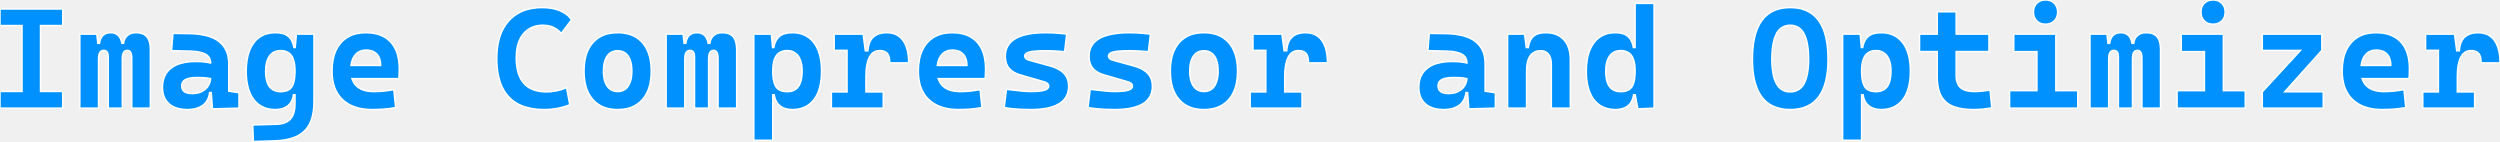
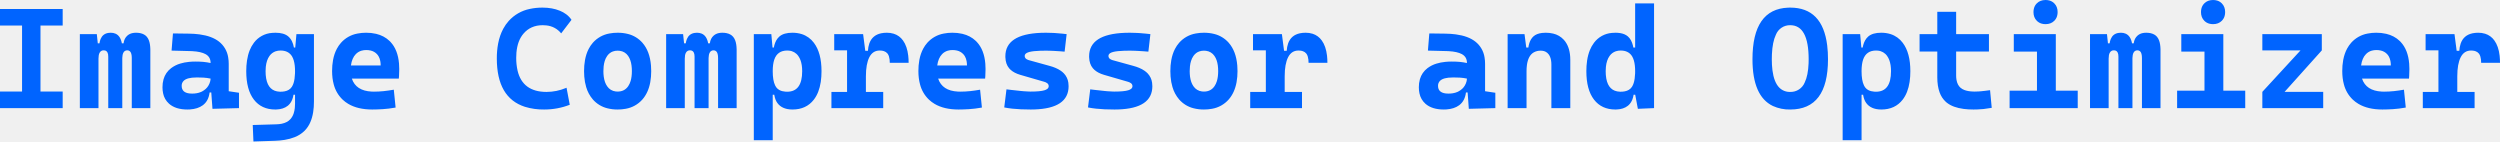
<svg xmlns="http://www.w3.org/2000/svg" width="1748.926" height="98.975" viewBox="0 0 1748.926 98.975">
-   <g id="svgGroup" stroke-linecap="round" fill-rule="evenodd" font-size="9pt" stroke="#ffffff" stroke-width="" fill="#0091FF" style="stroke:#ffffff;stroke-width:1px;fill:0091FF">
+   <g id="svgGroup" stroke-linecap="round" fill-rule="evenodd" font-size="9pt" stroke="" stroke-width="" fill="#0064FF" style="stroke:#ffffff;stroke-width:0px;fill:0064FF">
    <path d="M 105.176 75.635 L 92.188 75.635 L 92.188 40.577 Q 92.188 37.123 90.896 35.89 A 2.547 2.547 0 0 0 89.063 35.206 A 2.918 2.918 0 0 0 86.27 36.94 Q 85.622 38.231 85.555 40.482 A 17.887 17.887 0 0 0 85.547 41.016 L 85.547 75.635 L 75.732 75.635 L 75.732 39.6 A 9.154 9.154 0 0 0 75.613 38.051 Q 75.136 35.286 72.748 35.208 A 4.296 4.296 0 0 0 72.607 35.206 A 3.103 3.103 0 0 0 69.645 36.968 Q 68.896 38.406 68.896 41.016 L 68.896 75.635 L 55.859 75.635 L 55.859 23.877 L 67.725 23.877 L 68.408 30.323 L 69.58 30.323 A 12.396 12.396 0 0 1 70.397 27.251 Q 71.897 23.721 75.602 23.055 A 10.407 10.407 0 0 1 77.441 22.901 A 8.22 8.22 0 0 1 80.821 23.555 Q 84.293 25.104 85.254 30.323 L 86.426 30.323 Q 86.865 26.856 89.136 24.878 A 7.811 7.811 0 0 1 92.633 23.157 A 11.41 11.41 0 0 1 95.117 22.901 A 14.955 14.955 0 0 1 97.972 23.155 Q 99.564 23.465 100.787 24.154 A 7.089 7.089 0 0 1 102.759 25.782 A 8.569 8.569 0 0 1 104.208 28.378 Q 105.079 30.765 105.166 34.309 A 32.614 32.614 0 0 1 105.176 35.108 L 105.176 75.635 Z M 515.332 75.635 L 502.344 75.635 L 502.344 40.577 Q 502.344 37.123 501.052 35.89 A 2.547 2.547 0 0 0 499.219 35.206 A 2.918 2.918 0 0 0 496.427 36.94 Q 495.778 38.231 495.711 40.482 A 17.887 17.887 0 0 0 495.703 41.016 L 495.703 75.635 L 485.889 75.635 L 485.889 39.6 A 9.154 9.154 0 0 0 485.769 38.051 Q 485.292 35.286 482.904 35.208 A 4.296 4.296 0 0 0 482.764 35.206 A 3.103 3.103 0 0 0 479.802 36.968 Q 479.053 38.406 479.053 41.016 L 479.053 75.635 L 466.016 75.635 L 466.016 23.877 L 477.881 23.877 L 478.564 30.323 L 479.736 30.323 A 12.396 12.396 0 0 1 480.554 27.251 Q 482.053 23.721 485.758 23.055 A 10.407 10.407 0 0 1 487.598 22.901 A 8.22 8.22 0 0 1 490.977 23.555 Q 494.449 25.104 495.41 30.323 L 496.582 30.323 Q 497.021 26.856 499.292 24.878 A 7.811 7.811 0 0 1 502.789 23.157 A 11.41 11.41 0 0 1 505.273 22.901 A 14.955 14.955 0 0 1 508.128 23.155 Q 509.72 23.465 510.943 24.154 A 7.089 7.089 0 0 1 512.915 25.782 A 8.569 8.569 0 0 1 514.364 28.378 Q 515.236 30.765 515.322 34.309 A 32.614 32.614 0 0 1 515.332 35.108 L 515.332 75.635 Z M 1511.426 75.635 L 1498.438 75.635 L 1498.438 40.577 Q 1498.438 37.123 1497.146 35.89 A 2.547 2.547 0 0 0 1495.313 35.206 A 2.918 2.918 0 0 0 1492.52 36.94 Q 1491.872 38.231 1491.805 40.482 A 17.887 17.887 0 0 0 1491.797 41.016 L 1491.797 75.635 L 1481.982 75.635 L 1481.982 39.6 A 9.154 9.154 0 0 0 1481.863 38.051 Q 1481.386 35.286 1478.998 35.208 A 4.296 4.296 0 0 0 1478.857 35.206 A 3.103 3.103 0 0 0 1475.895 36.968 Q 1475.146 38.406 1475.146 41.016 L 1475.146 75.635 L 1462.109 75.635 L 1462.109 23.877 L 1473.975 23.877 L 1474.658 30.323 L 1475.83 30.323 A 12.396 12.396 0 0 1 1476.647 27.251 Q 1478.147 23.721 1481.852 23.055 A 10.407 10.407 0 0 1 1483.691 22.901 A 8.22 8.22 0 0 1 1487.071 23.555 Q 1490.543 25.104 1491.504 30.323 L 1492.676 30.323 Q 1493.115 26.856 1495.386 24.878 A 7.811 7.811 0 0 1 1498.883 23.157 A 11.41 11.41 0 0 1 1501.367 22.901 A 14.955 14.955 0 0 1 1504.222 23.155 Q 1505.814 23.465 1507.037 24.154 A 7.089 7.089 0 0 1 1509.009 25.782 A 8.569 8.569 0 0 1 1510.458 28.378 Q 1511.329 30.765 1511.416 34.309 A 32.614 32.614 0 0 1 1511.426 35.108 L 1511.426 75.635 Z M 192.432 98.487 L 177.295 98.975 L 176.807 87.452 L 193.408 86.963 A 21.137 21.137 0 0 0 197.091 86.558 Q 199.055 86.15 200.578 85.345 A 9.281 9.281 0 0 0 203.32 83.179 A 11.451 11.451 0 0 0 205.45 79.31 Q 206.012 77.63 206.24 75.582 A 26.882 26.882 0 0 0 206.396 72.608 L 206.396 66.26 L 205.322 66.26 A 15.542 15.542 0 0 1 204.452 69.613 Q 203.529 71.97 201.842 73.533 A 9.651 9.651 0 0 1 201.27 74.024 Q 198.276 76.392 193.484 76.593 A 21.589 21.589 0 0 1 192.578 76.612 Q 182.959 76.612 177.612 69.678 Q 172.266 62.745 172.266 49.805 A 49.879 49.879 0 0 1 172.788 42.346 Q 173.394 38.349 174.702 35.115 A 22.377 22.377 0 0 1 177.612 29.932 A 17.323 17.323 0 0 1 190.315 23.011 A 24.744 24.744 0 0 1 192.676 22.901 Q 198.584 22.901 201.636 25.464 A 10.336 10.336 0 0 1 204.279 28.939 Q 205.18 30.803 205.615 33.252 L 206.543 33.252 L 207.373 23.877 L 219.629 23.877 L 219.629 71.045 A 46.653 46.653 0 0 1 219.072 78.52 Q 218.441 82.395 217.097 85.475 A 19.404 19.404 0 0 1 213.135 91.431 A 20.452 20.452 0 0 1 206.129 95.953 Q 203.005 97.213 199.097 97.856 A 52.158 52.158 0 0 1 192.432 98.487 Z M 43.848 75.635 L 0 75.635 L 0 64.014 L 15.43 64.014 L 15.43 17.872 L 0 17.872 L 0 6.299 L 43.848 6.299 L 43.848 17.872 L 28.32 17.872 L 28.32 64.014 L 43.848 64.014 L 43.848 75.635 Z M 605.762 53.37 L 605.762 64.307 L 617.871 64.307 L 617.871 75.635 L 581.641 75.635 L 581.641 64.307 L 592.578 64.307 L 592.578 35.206 L 583.594 35.206 L 583.594 23.877 L 603.809 23.877 L 605.322 35.547 L 607.178 35.547 A 18.759 18.759 0 0 1 608.171 30.352 Q 610.243 24.596 616.417 23.287 A 19.266 19.266 0 0 1 620.41 22.901 A 15.982 15.982 0 0 1 625.265 23.601 A 12.472 12.472 0 0 1 631.714 28.321 Q 634.623 32.333 635.379 38.967 A 44.066 44.066 0 0 1 635.645 43.946 L 622.461 43.946 A 19.871 19.871 0 0 0 622.342 41.69 Q 622.067 39.288 621.153 37.866 A 4.958 4.958 0 0 0 620.776 37.354 A 5.174 5.174 0 0 0 618.458 35.807 Q 617.599 35.508 616.542 35.406 A 12.033 12.033 0 0 0 615.381 35.352 Q 610.547 35.352 608.154 40.039 Q 605.762 44.727 605.762 53.37 Z M 898.73 53.37 L 898.73 64.307 L 910.84 64.307 L 910.84 75.635 L 874.609 75.635 L 874.609 64.307 L 885.547 64.307 L 885.547 35.206 L 876.563 35.206 L 876.563 23.877 L 896.777 23.877 L 898.291 35.547 L 900.146 35.547 A 18.759 18.759 0 0 1 901.14 30.352 Q 903.211 24.596 909.386 23.287 A 19.266 19.266 0 0 1 913.379 22.901 A 15.982 15.982 0 0 1 918.234 23.601 A 12.472 12.472 0 0 1 924.683 28.321 Q 927.592 32.333 928.348 38.967 A 44.066 44.066 0 0 1 928.613 43.946 L 915.43 43.946 A 19.871 19.871 0 0 0 915.311 41.69 Q 915.035 39.288 914.122 37.866 A 4.958 4.958 0 0 0 913.745 37.354 A 5.174 5.174 0 0 0 911.426 35.807 Q 910.568 35.508 909.511 35.406 A 12.033 12.033 0 0 0 908.35 35.352 Q 903.516 35.352 901.123 40.039 Q 898.73 44.727 898.73 53.37 Z M 1719.043 53.37 L 1719.043 64.307 L 1731.152 64.307 L 1731.152 75.635 L 1694.922 75.635 L 1694.922 64.307 L 1705.859 64.307 L 1705.859 35.206 L 1696.875 35.206 L 1696.875 23.877 L 1717.09 23.877 L 1718.604 35.547 L 1720.459 35.547 A 18.759 18.759 0 0 1 1721.453 30.352 Q 1723.524 24.596 1729.698 23.287 A 19.266 19.266 0 0 1 1733.691 22.901 A 15.982 15.982 0 0 1 1738.546 23.601 A 12.472 12.472 0 0 1 1744.995 28.321 Q 1747.905 32.333 1748.661 38.967 A 44.066 44.066 0 0 1 1748.926 43.946 L 1735.742 43.946 A 19.871 19.871 0 0 0 1735.623 41.69 Q 1735.348 39.288 1734.434 37.866 A 4.958 4.958 0 0 0 1734.058 37.354 A 5.174 5.174 0 0 0 1731.739 35.807 Q 1730.88 35.508 1729.824 35.406 A 12.033 12.033 0 0 0 1728.662 35.352 Q 1723.828 35.352 1721.436 40.039 Q 1719.043 44.727 1719.043 53.37 Z M 399.805 13.868 L 392.578 23.34 A 15.129 15.129 0 0 0 382.143 17.767 A 21.826 21.826 0 0 0 379.639 17.627 Q 371.24 17.627 366.187 23.56 Q 361.988 28.489 361.277 36.839 A 41.815 41.815 0 0 0 361.133 40.381 A 39.241 39.241 0 0 0 362.078 49.41 Q 365.613 64.307 382.373 64.307 A 35.258 35.258 0 0 0 395.907 61.558 A 40.149 40.149 0 0 0 396.338 61.377 L 398.584 73.291 Q 390.088 76.612 380.713 76.612 A 44.005 44.005 0 0 1 367.192 74.713 Q 347.559 68.374 347.559 40.87 A 55.277 55.277 0 0 1 348.458 30.573 Q 349.576 24.682 352.084 20.063 A 28.394 28.394 0 0 1 355.908 14.624 A 27.154 27.154 0 0 1 370.666 6.231 A 40.994 40.994 0 0 1 379.541 5.323 A 36.341 36.341 0 0 1 385.94 5.861 A 27.677 27.677 0 0 1 391.748 7.544 A 20.336 20.336 0 0 1 396.04 9.944 A 15.717 15.717 0 0 1 399.805 13.868 Z M 702.539 75.147 L 704.102 62.5 A 480.794 480.794 0 0 0 707.056 62.867 Q 711.287 63.377 714.428 63.67 A 193.573 193.573 0 0 0 714.453 63.672 A 135.625 135.625 0 0 0 716.44 63.843 Q 718.592 64.011 720.148 64.051 A 35.517 35.517 0 0 0 721.045 64.063 Q 727.686 64.063 730.664 63.16 A 7.707 7.707 0 0 0 731.825 62.712 Q 732.407 62.426 732.803 62.071 A 2.355 2.355 0 0 0 733.643 60.254 A 2.521 2.521 0 0 0 732.587 58.197 Q 732.147 57.852 731.523 57.576 A 8.328 8.328 0 0 0 730.566 57.227 L 713.721 52.344 Q 709.588 51.135 707.089 48.915 A 11.491 11.491 0 0 1 705.933 47.73 Q 703.496 44.838 703.332 40.097 A 20.064 20.064 0 0 1 703.32 39.405 Q 703.32 23.941 728.227 22.966 A 88.631 88.631 0 0 1 731.689 22.901 A 98.882 98.882 0 0 1 736.821 23.038 A 111.476 111.476 0 0 1 738.599 23.145 A 134.166 134.166 0 0 1 743.247 23.546 A 159.173 159.173 0 0 1 746.191 23.877 L 744.775 36.133 A 236.94 236.94 0 0 0 741.601 35.875 Q 739.087 35.688 737.012 35.596 A 182.318 182.318 0 0 0 734.666 35.507 Q 733.748 35.478 732.931 35.464 A 87.962 87.962 0 0 0 731.396 35.45 A 110.937 110.937 0 0 0 727.827 35.503 Q 722.87 35.663 720.288 36.304 A 10.108 10.108 0 0 0 719.032 36.697 Q 716.846 37.555 716.846 39.112 A 2.581 2.581 0 0 0 718.078 41.344 Q 718.537 41.656 719.167 41.892 A 7.847 7.847 0 0 0 719.775 42.09 L 734.277 46.094 A 31.634 31.634 0 0 1 738.389 47.493 Q 740.447 48.367 742.039 49.466 A 14.362 14.362 0 0 1 744.263 51.343 A 11.697 11.697 0 0 1 747.378 57.831 A 16.284 16.284 0 0 1 747.559 60.303 Q 747.559 75.86 723.432 76.577 A 80.406 80.406 0 0 1 721.045 76.612 A 151.304 151.304 0 0 1 714.244 76.469 Q 707.735 76.175 703.178 75.278 A 42.725 42.725 0 0 1 702.539 75.147 Z M 761.133 75.147 L 762.695 62.5 A 480.794 480.794 0 0 0 765.649 62.867 Q 769.881 63.377 773.022 63.67 A 193.573 193.573 0 0 0 773.047 63.672 A 135.625 135.625 0 0 0 775.034 63.843 Q 777.185 64.011 778.742 64.051 A 35.517 35.517 0 0 0 779.639 64.063 Q 786.279 64.063 789.258 63.16 A 7.707 7.707 0 0 0 790.418 62.712 Q 791.001 62.426 791.396 62.071 A 2.355 2.355 0 0 0 792.236 60.254 A 2.521 2.521 0 0 0 791.181 58.197 Q 790.741 57.852 790.117 57.576 A 8.328 8.328 0 0 0 789.16 57.227 L 772.314 52.344 Q 768.181 51.135 765.683 48.915 A 11.491 11.491 0 0 1 764.526 47.73 Q 762.089 44.838 761.926 40.097 A 20.064 20.064 0 0 1 761.914 39.405 Q 761.914 23.941 786.82 22.966 A 88.631 88.631 0 0 1 790.283 22.901 A 98.882 98.882 0 0 1 795.415 23.038 A 111.476 111.476 0 0 1 797.192 23.145 A 134.166 134.166 0 0 1 801.841 23.546 A 159.173 159.173 0 0 1 804.785 23.877 L 803.369 36.133 A 236.94 236.94 0 0 0 800.195 35.875 Q 797.681 35.688 795.605 35.596 A 182.318 182.318 0 0 0 793.259 35.507 Q 792.342 35.478 791.525 35.464 A 87.962 87.962 0 0 0 789.99 35.45 A 110.937 110.937 0 0 0 786.421 35.503 Q 781.464 35.663 778.882 36.304 A 10.108 10.108 0 0 0 777.625 36.697 Q 775.439 37.555 775.439 39.112 A 2.581 2.581 0 0 0 776.671 41.344 Q 777.13 41.656 777.761 41.892 A 7.847 7.847 0 0 0 778.369 42.09 L 792.871 46.094 A 31.634 31.634 0 0 1 796.983 47.493 Q 799.041 48.367 800.633 49.466 A 14.362 14.362 0 0 1 802.856 51.343 A 11.697 11.697 0 0 1 805.971 57.831 A 16.284 16.284 0 0 1 806.152 60.303 Q 806.152 75.86 782.026 76.577 A 80.406 80.406 0 0 1 779.639 76.612 A 151.304 151.304 0 0 1 772.838 76.469 Q 766.329 76.175 761.771 75.278 A 42.725 42.725 0 0 1 761.133 75.147 Z M 1098.535 75.635 L 1085.303 75.635 L 1085.303 45.215 Q 1085.303 42.089 1084.445 39.918 A 8.077 8.077 0 0 0 1083.374 37.989 A 6.265 6.265 0 0 0 1078.851 35.5 A 9.111 9.111 0 0 0 1077.881 35.45 A 9.581 9.581 0 0 0 1072.954 36.649 Q 1069.09 38.914 1068.192 45.453 A 32.111 32.111 0 0 0 1067.92 49.805 L 1067.92 75.635 L 1054.688 75.635 L 1054.688 23.877 L 1066.504 23.877 L 1067.725 33.252 L 1069.189 33.252 A 18.311 18.311 0 0 1 1069.896 30.11 Q 1070.851 27.187 1072.754 25.464 Q 1074.914 23.509 1078.778 23.045 A 21.591 21.591 0 0 1 1081.348 22.901 A 21.657 21.657 0 0 1 1086.549 23.489 A 14.519 14.519 0 0 1 1094.043 27.881 Q 1097.967 32.231 1098.463 39.71 A 33.718 33.718 0 0 1 1098.535 41.944 L 1098.535 75.635 Z M 1355.273 54.053 L 1355.273 36.036 L 1342.871 36.036 L 1342.871 23.877 L 1355.273 23.877 L 1355.273 8.252 L 1368.457 8.252 L 1368.457 23.877 L 1391.406 23.877 L 1391.406 36.036 L 1368.457 36.036 L 1368.457 52.784 A 18.065 18.065 0 0 0 1368.712 55.93 Q 1369.339 59.468 1371.509 61.377 A 8.921 8.921 0 0 0 1374.28 62.987 Q 1376.841 63.956 1380.678 64.052 A 34.417 34.417 0 0 0 1381.543 64.063 A 42.846 42.846 0 0 0 1384.475 63.958 A 52.644 52.644 0 0 0 1386.353 63.794 A 164.973 164.973 0 0 0 1388.731 63.527 Q 1390.347 63.334 1392.188 63.086 L 1393.359 75.44 A 76.283 76.283 0 0 1 1387.851 76.241 A 69.118 69.118 0 0 1 1387.085 76.319 A 63.783 63.783 0 0 1 1383.108 76.571 A 76.671 76.671 0 0 1 1380.566 76.612 A 52.682 52.682 0 0 1 1373.716 76.199 Q 1366.294 75.222 1362.063 71.937 A 14.745 14.745 0 0 1 1361.23 71.241 A 16.305 16.305 0 0 1 1356.869 64.558 Q 1355.273 60.169 1355.273 54.053 Z M 1625.244 75.635 L 1582.666 75.635 L 1582.666 64.258 L 1609.375 35.254 L 1582.666 35.254 L 1582.666 23.877 L 1624.268 23.877 L 1624.268 35.254 L 1598.242 64.258 L 1625.244 64.258 L 1625.244 75.635 Z M 540.576 98.096 L 527.344 98.096 L 527.344 23.877 L 539.6 23.877 L 540.43 33.252 L 541.357 33.252 A 17.785 17.785 0 0 1 542.246 29.975 Q 542.96 28.119 544.068 26.756 A 9.553 9.553 0 0 1 545.337 25.464 Q 548.389 22.901 554.297 22.901 A 21.432 21.432 0 0 1 560.938 23.879 A 16.969 16.969 0 0 1 569.36 29.932 Q 574.707 36.963 574.707 49.805 A 50.334 50.334 0 0 1 574.185 57.306 Q 573.036 64.911 569.36 69.678 Q 564.014 76.612 554.395 76.612 A 18.446 18.446 0 0 1 550.776 76.278 Q 547.799 75.682 545.703 74.024 A 10.201 10.201 0 0 1 542.587 69.778 Q 541.984 68.3 541.688 66.501 A 18.961 18.961 0 0 1 541.65 66.26 L 540.576 66.26 L 540.576 98.096 Z M 1302.295 98.096 L 1289.063 98.096 L 1289.063 23.877 L 1301.318 23.877 L 1302.148 33.252 L 1303.076 33.252 A 17.785 17.785 0 0 1 1303.965 29.975 Q 1304.679 28.119 1305.787 26.756 A 9.553 9.553 0 0 1 1307.056 25.464 Q 1310.107 22.901 1316.016 22.901 A 21.432 21.432 0 0 1 1322.657 23.879 A 16.969 16.969 0 0 1 1331.079 29.932 Q 1336.426 36.963 1336.426 49.805 A 50.334 50.334 0 0 1 1335.904 57.306 Q 1334.755 64.911 1331.079 69.678 Q 1325.732 76.612 1316.113 76.612 A 18.446 18.446 0 0 1 1312.495 76.278 Q 1309.518 75.682 1307.422 74.024 A 10.201 10.201 0 0 1 1304.305 69.778 Q 1303.702 68.3 1303.407 66.501 A 18.961 18.961 0 0 1 1303.369 66.26 L 1302.295 66.26 L 1302.295 98.096 Z M 167.188 75.635 L 148.633 76.123 L 147.803 64.698 L 146.631 64.698 Q 145.898 70.655 141.87 73.633 Q 138.377 76.216 132.846 76.559 A 28.15 28.15 0 0 1 131.104 76.612 Q 122.852 76.612 118.262 72.559 A 13.165 13.165 0 0 1 114.098 65.271 A 19.915 19.915 0 0 1 113.672 61.036 A 20.052 20.052 0 0 1 114.414 55.425 A 14.709 14.709 0 0 1 119.678 47.706 A 20.037 20.037 0 0 1 126.024 44.494 Q 128.847 43.613 132.259 43.276 A 45.395 45.395 0 0 1 136.719 43.067 A 73.385 73.385 0 0 1 139.403 43.114 Q 140.632 43.159 141.735 43.247 A 43.371 43.371 0 0 1 142.456 43.311 Q 144.971 43.555 147.314 44.092 L 147.314 43.946 Q 147.314 39.795 143.774 37.867 Q 140.569 36.12 134.541 35.795 A 49.773 49.773 0 0 0 133.252 35.743 L 120.02 35.401 L 120.996 23.389 L 132.275 23.536 A 60.557 60.557 0 0 1 139.614 24.053 Q 148.26 25.235 153.174 29.078 A 17.321 17.321 0 0 1 159.634 40.141 A 26.169 26.169 0 0 1 160.01 44.678 L 160.01 63.819 L 167.188 64.893 L 167.188 75.635 Z M 1046.094 75.635 L 1027.539 76.123 L 1026.709 64.698 L 1025.537 64.698 Q 1024.805 70.655 1020.776 73.633 Q 1017.283 76.216 1011.752 76.559 A 28.15 28.15 0 0 1 1010.01 76.612 Q 1001.758 76.612 997.168 72.559 A 13.165 13.165 0 0 1 993.004 65.271 A 19.915 19.915 0 0 1 992.578 61.036 A 20.052 20.052 0 0 1 993.32 55.425 A 14.709 14.709 0 0 1 998.584 47.706 A 20.037 20.037 0 0 1 1004.93 44.494 Q 1007.753 43.613 1011.165 43.276 A 45.395 45.395 0 0 1 1015.625 43.067 A 73.385 73.385 0 0 1 1018.309 43.114 Q 1019.538 43.159 1020.641 43.247 A 43.371 43.371 0 0 1 1021.362 43.311 Q 1023.877 43.555 1026.221 44.092 L 1026.221 43.946 Q 1026.221 39.795 1022.681 37.867 Q 1019.475 36.12 1013.447 35.795 A 49.773 49.773 0 0 0 1012.158 35.743 L 998.926 35.401 L 999.902 23.389 L 1011.182 23.536 A 60.557 60.557 0 0 1 1018.52 24.053 Q 1027.167 25.235 1032.08 29.078 A 17.321 17.321 0 0 1 1038.541 40.141 A 26.169 26.169 0 0 1 1038.916 44.678 L 1038.916 63.819 L 1046.094 64.893 L 1046.094 75.635 Z M 1142.627 33.252 L 1143.896 33.252 L 1143.896 2.393 L 1157.129 2.393 L 1157.129 75.635 L 1145.801 76.123 L 1143.945 66.26 L 1142.822 66.26 A 15.542 15.542 0 0 1 1141.952 69.613 Q 1141.029 71.97 1139.342 73.533 A 9.651 9.651 0 0 1 1138.77 74.024 Q 1135.776 76.392 1130.984 76.593 A 21.589 21.589 0 0 1 1130.078 76.612 Q 1120.459 76.612 1115.112 69.678 Q 1109.766 62.745 1109.766 49.805 A 49.879 49.879 0 0 1 1110.288 42.346 Q 1110.894 38.349 1112.202 35.115 A 22.377 22.377 0 0 1 1115.112 29.932 A 17.323 17.323 0 0 1 1127.815 23.011 A 24.744 24.744 0 0 1 1130.176 22.901 A 20.005 20.005 0 0 1 1133.451 23.151 Q 1136.763 23.702 1138.794 25.464 Q 1141.366 27.697 1142.365 31.947 A 20.766 20.766 0 0 1 1142.627 33.252 Z M 1453.516 75.635 L 1405.859 75.635 L 1405.859 63.428 L 1425 63.428 L 1425 36.084 L 1408.789 36.084 L 1408.789 23.877 L 1438.184 23.877 L 1438.184 63.428 L 1453.516 63.428 L 1453.516 75.635 Z M 1570.703 75.635 L 1523.047 75.635 L 1523.047 63.428 L 1542.188 63.428 L 1542.188 36.084 L 1525.977 36.084 L 1525.977 23.877 L 1555.371 23.877 L 1555.371 63.428 L 1570.703 63.428 L 1570.703 75.635 Z M 279.004 54.981 L 246.143 54.981 Q 248.973 63.518 259.998 64.073 A 31.296 31.296 0 0 0 261.572 64.112 Q 265.088 64.112 268.506 63.746 A 101.536 101.536 0 0 0 275.488 62.745 L 276.758 75.245 A 93.409 93.409 0 0 1 271.997 75.965 A 68.406 68.406 0 0 1 267.676 76.368 Q 263.574 76.612 260.4 76.612 Q 250.285 76.612 243.634 72.663 A 22.266 22.266 0 0 1 239.648 69.654 A 22.47 22.47 0 0 1 233.464 58.999 Q 232.324 54.802 232.324 49.659 A 41.724 41.724 0 0 1 232.995 41.937 Q 233.831 37.5 235.711 34.013 A 21.567 21.567 0 0 1 238.55 29.932 A 20.293 20.293 0 0 1 250.058 23.473 A 30.363 30.363 0 0 1 256.104 22.901 A 30.289 30.289 0 0 1 263.093 23.659 Q 268.679 24.984 272.476 28.618 A 19.208 19.208 0 0 1 273.242 29.395 Q 278.327 34.849 279.142 44.47 A 45.33 45.33 0 0 1 279.297 48.291 A 75.942 75.942 0 0 1 279.146 53.169 A 65.541 65.541 0 0 1 279.004 54.981 Z M 689.16 54.981 L 656.299 54.981 Q 659.129 63.518 670.154 64.073 A 31.296 31.296 0 0 0 671.729 64.112 Q 675.244 64.112 678.662 63.746 A 101.536 101.536 0 0 0 685.645 62.745 L 686.914 75.245 A 93.409 93.409 0 0 1 682.153 75.965 A 68.406 68.406 0 0 1 677.832 76.368 Q 673.73 76.612 670.557 76.612 Q 660.442 76.612 653.79 72.663 A 22.266 22.266 0 0 1 649.805 69.654 A 22.47 22.47 0 0 1 643.621 58.999 Q 642.48 54.802 642.48 49.659 A 41.724 41.724 0 0 1 643.151 41.937 Q 643.987 37.5 645.867 34.013 A 21.567 21.567 0 0 1 648.706 29.932 A 20.293 20.293 0 0 1 660.214 23.473 A 30.363 30.363 0 0 1 666.26 22.901 A 30.289 30.289 0 0 1 673.249 23.659 Q 678.835 24.984 682.632 28.618 A 19.208 19.208 0 0 1 683.398 29.395 Q 688.483 34.849 689.298 44.47 A 45.33 45.33 0 0 1 689.453 48.291 A 75.942 75.942 0 0 1 689.302 53.169 A 65.541 65.541 0 0 1 689.16 54.981 Z M 1685.254 54.981 L 1652.393 54.981 Q 1655.223 63.518 1666.248 64.073 A 31.296 31.296 0 0 0 1667.822 64.112 Q 1671.338 64.112 1674.756 63.746 A 101.536 101.536 0 0 0 1681.738 62.745 L 1683.008 75.245 A 93.409 93.409 0 0 1 1678.247 75.965 A 68.406 68.406 0 0 1 1673.926 76.368 Q 1669.824 76.612 1666.65 76.612 Q 1656.535 76.612 1649.884 72.663 A 22.266 22.266 0 0 1 1645.898 69.654 A 22.47 22.47 0 0 1 1639.714 58.999 Q 1638.574 54.802 1638.574 49.659 A 41.724 41.724 0 0 1 1639.245 41.937 Q 1640.081 37.5 1641.961 34.013 A 21.567 21.567 0 0 1 1644.8 29.932 A 20.293 20.293 0 0 1 1656.308 23.473 A 30.363 30.363 0 0 1 1662.354 22.901 A 30.289 30.289 0 0 1 1669.343 23.659 Q 1674.929 24.984 1678.726 28.618 A 19.208 19.208 0 0 1 1679.492 29.395 Q 1684.577 34.849 1685.392 44.47 A 45.33 45.33 0 0 1 1685.547 48.291 A 75.942 75.942 0 0 1 1685.396 53.169 A 65.541 65.541 0 0 1 1685.254 54.981 Z M 1240.223 74.131 A 27.791 27.791 0 0 0 1252.393 76.612 Q 1278.809 76.612 1278.809 41.456 A 79.151 79.151 0 0 0 1278.249 31.702 Q 1274.963 5.323 1252.393 5.323 A 37.081 37.081 0 0 0 1250.965 5.35 Q 1225.977 6.312 1225.977 41.456 Q 1225.977 67.273 1240.223 74.131 Z M 424.84 75.743 A 28.462 28.462 0 0 0 432.08 76.612 A 29.886 29.886 0 0 0 437.742 76.101 A 20.062 20.062 0 0 0 449.414 69.581 Q 453.548 64.856 454.904 57.531 A 42.754 42.754 0 0 0 455.566 49.756 A 48.214 48.214 0 0 0 455.416 45.886 Q 454.605 35.82 449.414 29.908 A 19.751 19.751 0 0 0 439.321 23.767 A 28.556 28.556 0 0 0 432.08 22.901 A 29.916 29.916 0 0 0 426.341 23.425 A 20.062 20.062 0 0 0 414.746 29.908 A 21.403 21.403 0 0 0 411.792 34.272 Q 410.041 37.681 409.248 42 A 43.04 43.04 0 0 0 408.594 49.756 A 48.013 48.013 0 0 0 408.737 53.526 Q 409.052 57.526 410.061 60.876 A 23.15 23.15 0 0 0 414.746 69.581 A 19.739 19.739 0 0 0 424.84 75.743 Z M 834.996 75.743 A 28.462 28.462 0 0 0 842.236 76.612 A 29.886 29.886 0 0 0 847.899 76.101 A 20.062 20.062 0 0 0 859.57 69.581 Q 863.704 64.856 865.06 57.531 A 42.754 42.754 0 0 0 865.723 49.756 A 48.214 48.214 0 0 0 865.572 45.886 Q 864.761 35.82 859.57 29.908 A 19.751 19.751 0 0 0 849.477 23.767 A 28.556 28.556 0 0 0 842.236 22.901 A 29.916 29.916 0 0 0 836.497 23.425 A 20.062 20.062 0 0 0 824.902 29.908 A 21.403 21.403 0 0 0 821.948 34.272 Q 820.197 37.681 819.405 42 A 43.04 43.04 0 0 0 818.75 49.756 A 48.013 48.013 0 0 0 818.893 53.526 Q 819.208 57.526 820.217 60.876 A 23.15 23.15 0 0 0 824.902 69.581 A 19.739 19.739 0 0 0 834.996 75.743 Z M 1252.393 64.307 A 10.619 10.619 0 0 0 1262.544 57.667 Q 1264.909 52.765 1265.232 44.245 A 73.624 73.624 0 0 0 1265.283 41.456 Q 1265.283 17.627 1252.393 17.627 A 10.56 10.56 0 0 0 1242.334 24.352 Q 1239.95 29.347 1239.573 38.052 A 78.683 78.683 0 0 0 1239.502 41.456 A 60.522 60.522 0 0 0 1239.955 49.221 Q 1241.028 57.46 1244.638 61.199 A 10.301 10.301 0 0 0 1252.393 64.307 Z M 206.396 49.805 A 35.729 35.729 0 0 0 206.203 45.946 Q 205.769 41.967 204.362 39.557 A 8.887 8.887 0 0 0 203.882 38.819 Q 201.367 35.352 196.289 35.352 A 10.649 10.649 0 0 0 192.84 35.884 A 8.698 8.698 0 0 0 188.525 39.136 Q 186.425 42.044 185.938 46.781 A 29.625 29.625 0 0 0 185.791 49.805 A 28.921 28.921 0 0 0 186.208 54.955 Q 187.825 63.846 195.722 64.15 A 14.741 14.741 0 0 0 196.289 64.161 A 14.657 14.657 0 0 0 199.129 63.905 Q 200.738 63.587 201.947 62.872 A 6.663 6.663 0 0 0 204.175 60.743 A 10.868 10.868 0 0 0 205.391 58.067 Q 206.236 55.375 206.371 51.37 A 46.578 46.578 0 0 0 206.396 49.805 Z M 1143.896 49.805 A 35.729 35.729 0 0 0 1143.703 45.946 Q 1143.269 41.967 1141.862 39.557 A 8.887 8.887 0 0 0 1141.382 38.819 Q 1138.867 35.352 1133.789 35.352 A 10.649 10.649 0 0 0 1130.34 35.884 A 8.698 8.698 0 0 0 1126.025 39.136 Q 1123.925 42.044 1123.438 46.781 A 29.625 29.625 0 0 0 1123.291 49.805 A 28.921 28.921 0 0 0 1123.708 54.955 Q 1125.325 63.846 1133.222 64.15 A 14.741 14.741 0 0 0 1133.789 64.161 A 14.657 14.657 0 0 0 1136.629 63.905 Q 1138.238 63.587 1139.447 62.872 A 6.663 6.663 0 0 0 1141.675 60.743 A 10.868 10.868 0 0 0 1142.891 58.067 Q 1143.736 55.375 1143.871 51.37 A 46.578 46.578 0 0 0 1143.896 49.805 Z M 542.244 59.718 A 9.105 9.105 0 0 0 542.822 60.743 Q 544.812 63.77 549.444 64.116 A 16.65 16.65 0 0 0 550.684 64.161 Q 561.182 64.161 561.182 49.805 Q 561.182 45.213 559.965 42 A 12.294 12.294 0 0 0 558.447 39.136 A 8.77 8.77 0 0 0 552.053 35.427 A 12.184 12.184 0 0 0 550.684 35.352 A 11.553 11.553 0 0 0 547.586 35.743 A 8.058 8.058 0 0 0 543.115 38.819 A 10.668 10.668 0 0 0 541.67 41.681 Q 540.576 44.87 540.576 49.805 Q 540.576 56.284 542.244 59.718 Z M 1303.962 59.718 A 9.105 9.105 0 0 0 1304.541 60.743 Q 1306.53 63.77 1311.163 64.116 A 16.65 16.65 0 0 0 1312.402 64.161 Q 1322.9 64.161 1322.9 49.805 Q 1322.9 45.213 1321.684 42 A 12.294 12.294 0 0 0 1320.166 39.136 A 8.77 8.77 0 0 0 1313.771 35.427 A 12.184 12.184 0 0 0 1312.402 35.352 A 11.553 11.553 0 0 0 1309.304 35.743 A 8.058 8.058 0 0 0 1304.834 38.819 A 10.668 10.668 0 0 0 1303.388 41.681 Q 1302.295 44.87 1302.295 49.805 Q 1302.295 56.284 1303.962 59.718 Z M 432.08 64.063 Q 436.865 64.063 439.453 60.328 A 12.835 12.835 0 0 0 441.153 56.703 Q 442.041 53.762 442.041 49.756 A 29.443 29.443 0 0 0 441.788 45.763 Q 441.51 43.738 440.927 42.088 A 12.193 12.193 0 0 0 439.453 39.161 A 8.248 8.248 0 0 0 433.522 35.54 A 11.134 11.134 0 0 0 432.08 35.45 A 9.64 9.64 0 0 0 428.704 36.016 Q 426.361 36.885 424.781 39.09 A 10.58 10.58 0 0 0 424.731 39.161 A 12.571 12.571 0 0 0 423.04 42.7 Q 422.522 44.37 422.295 46.394 A 30.274 30.274 0 0 0 422.119 49.756 A 28.872 28.872 0 0 0 422.374 53.726 Q 422.655 55.743 423.244 57.393 A 12.317 12.317 0 0 0 424.731 60.328 A 8.29 8.29 0 0 0 430.721 63.981 A 10.919 10.919 0 0 0 432.08 64.063 Z M 842.236 64.063 Q 847.021 64.063 849.609 60.328 A 12.835 12.835 0 0 0 851.309 56.703 Q 852.197 53.762 852.197 49.756 A 29.443 29.443 0 0 0 851.945 45.763 Q 851.667 43.738 851.083 42.088 A 12.193 12.193 0 0 0 849.609 39.161 A 8.248 8.248 0 0 0 843.678 35.54 A 11.134 11.134 0 0 0 842.236 35.45 A 9.64 9.64 0 0 0 838.86 36.016 Q 836.517 36.885 834.938 39.09 A 10.58 10.58 0 0 0 834.888 39.161 A 12.571 12.571 0 0 0 833.196 42.7 Q 832.678 44.37 832.452 46.394 A 30.274 30.274 0 0 0 832.275 49.756 A 28.872 28.872 0 0 0 832.53 53.726 Q 832.811 55.743 833.4 57.393 A 12.317 12.317 0 0 0 834.888 60.328 A 8.29 8.29 0 0 0 840.877 63.981 A 10.919 10.919 0 0 0 842.236 64.063 Z M 245.508 45.801 L 266.309 45.801 A 16.45 16.45 0 0 0 266.036 42.705 Q 265.692 40.915 264.917 39.521 A 8.389 8.389 0 0 0 263.647 37.793 A 8.71 8.71 0 0 0 259.24 35.339 A 13.225 13.225 0 0 0 256.201 35.01 A 11.666 11.666 0 0 0 252.897 35.456 A 9.008 9.008 0 0 0 248.95 37.818 Q 246.191 40.625 245.508 45.801 Z M 655.664 45.801 L 676.465 45.801 A 16.45 16.45 0 0 0 676.192 42.705 Q 675.848 40.915 675.073 39.521 A 8.389 8.389 0 0 0 673.804 37.793 A 8.71 8.71 0 0 0 669.396 35.339 A 13.225 13.225 0 0 0 666.357 35.01 A 11.666 11.666 0 0 0 663.053 35.456 A 9.008 9.008 0 0 0 659.106 37.818 Q 656.348 40.625 655.664 45.801 Z M 1651.758 45.801 L 1672.559 45.801 A 16.45 16.45 0 0 0 1672.286 42.705 Q 1671.942 40.915 1671.167 39.521 A 8.389 8.389 0 0 0 1669.897 37.793 A 8.71 8.71 0 0 0 1665.49 35.339 A 13.225 13.225 0 0 0 1662.451 35.01 A 11.666 11.666 0 0 0 1659.147 35.456 A 9.008 9.008 0 0 0 1655.2 37.818 Q 1652.441 40.625 1651.758 45.801 Z M 1428.185 16.508 A 9.812 9.812 0 0 0 1431.006 16.895 Q 1434.766 16.895 1437.109 14.551 A 7.685 7.685 0 0 0 1439.066 11.269 A 9.812 9.812 0 0 0 1439.453 8.448 Q 1439.453 4.688 1437.109 2.344 A 7.685 7.685 0 0 0 1433.827 0.387 A 9.812 9.812 0 0 0 1431.006 0 Q 1427.246 0 1424.902 2.344 A 7.685 7.685 0 0 0 1422.945 5.627 A 9.812 9.812 0 0 0 1422.559 8.448 Q 1422.559 12.207 1424.902 14.551 A 7.685 7.685 0 0 0 1428.185 16.508 Z M 1545.372 16.508 A 9.812 9.812 0 0 0 1548.193 16.895 Q 1551.953 16.895 1554.297 14.551 A 7.685 7.685 0 0 0 1556.254 11.269 A 9.812 9.812 0 0 0 1556.641 8.448 Q 1556.641 4.688 1554.297 2.344 A 7.685 7.685 0 0 0 1551.014 0.387 A 9.812 9.812 0 0 0 1548.193 0 Q 1544.434 0 1542.09 2.344 A 7.685 7.685 0 0 0 1540.133 5.627 A 9.812 9.812 0 0 0 1539.746 8.448 Q 1539.746 12.207 1542.09 14.551 A 7.685 7.685 0 0 0 1545.372 16.508 Z M 147.314 54.981 A 38.794 38.794 0 0 0 144.777 54.539 Q 143.578 54.373 142.495 54.312 A 23.248 23.248 0 0 0 142.188 54.297 A 109.188 109.188 0 0 0 138.762 54.207 A 126.748 126.748 0 0 0 137.354 54.2 Q 130.825 54.2 128.453 56.575 A 4.72 4.72 0 0 0 127.1 60.059 Q 127.1 64.76 132.573 65.384 A 15.958 15.958 0 0 0 134.375 65.479 A 19.007 19.007 0 0 0 137.508 65.235 Q 139.23 64.947 140.656 64.319 A 10.898 10.898 0 0 0 141.431 63.941 A 12.405 12.405 0 0 0 143.931 62.191 A 9.992 9.992 0 0 0 145.752 59.986 A 10.915 10.915 0 0 0 147.03 56.977 A 9.693 9.693 0 0 0 147.314 54.981 Z M 1026.221 54.981 A 38.794 38.794 0 0 0 1023.684 54.539 Q 1022.484 54.373 1021.401 54.312 A 23.248 23.248 0 0 0 1021.094 54.297 A 109.188 109.188 0 0 0 1017.669 54.207 A 126.748 126.748 0 0 0 1016.26 54.2 Q 1009.732 54.2 1007.36 56.575 A 4.72 4.72 0 0 0 1006.006 60.059 Q 1006.006 64.76 1011.479 65.384 A 15.958 15.958 0 0 0 1013.281 65.479 A 19.007 19.007 0 0 0 1016.414 65.235 Q 1018.136 64.947 1019.562 64.319 A 10.898 10.898 0 0 0 1020.337 63.941 A 12.405 12.405 0 0 0 1022.837 62.191 A 9.992 9.992 0 0 0 1024.658 59.986 A 10.915 10.915 0 0 0 1025.936 56.977 A 9.693 9.693 0 0 0 1026.221 54.981 Z" vector-effect="non-scaling-stroke" />
  </g>
</svg>
